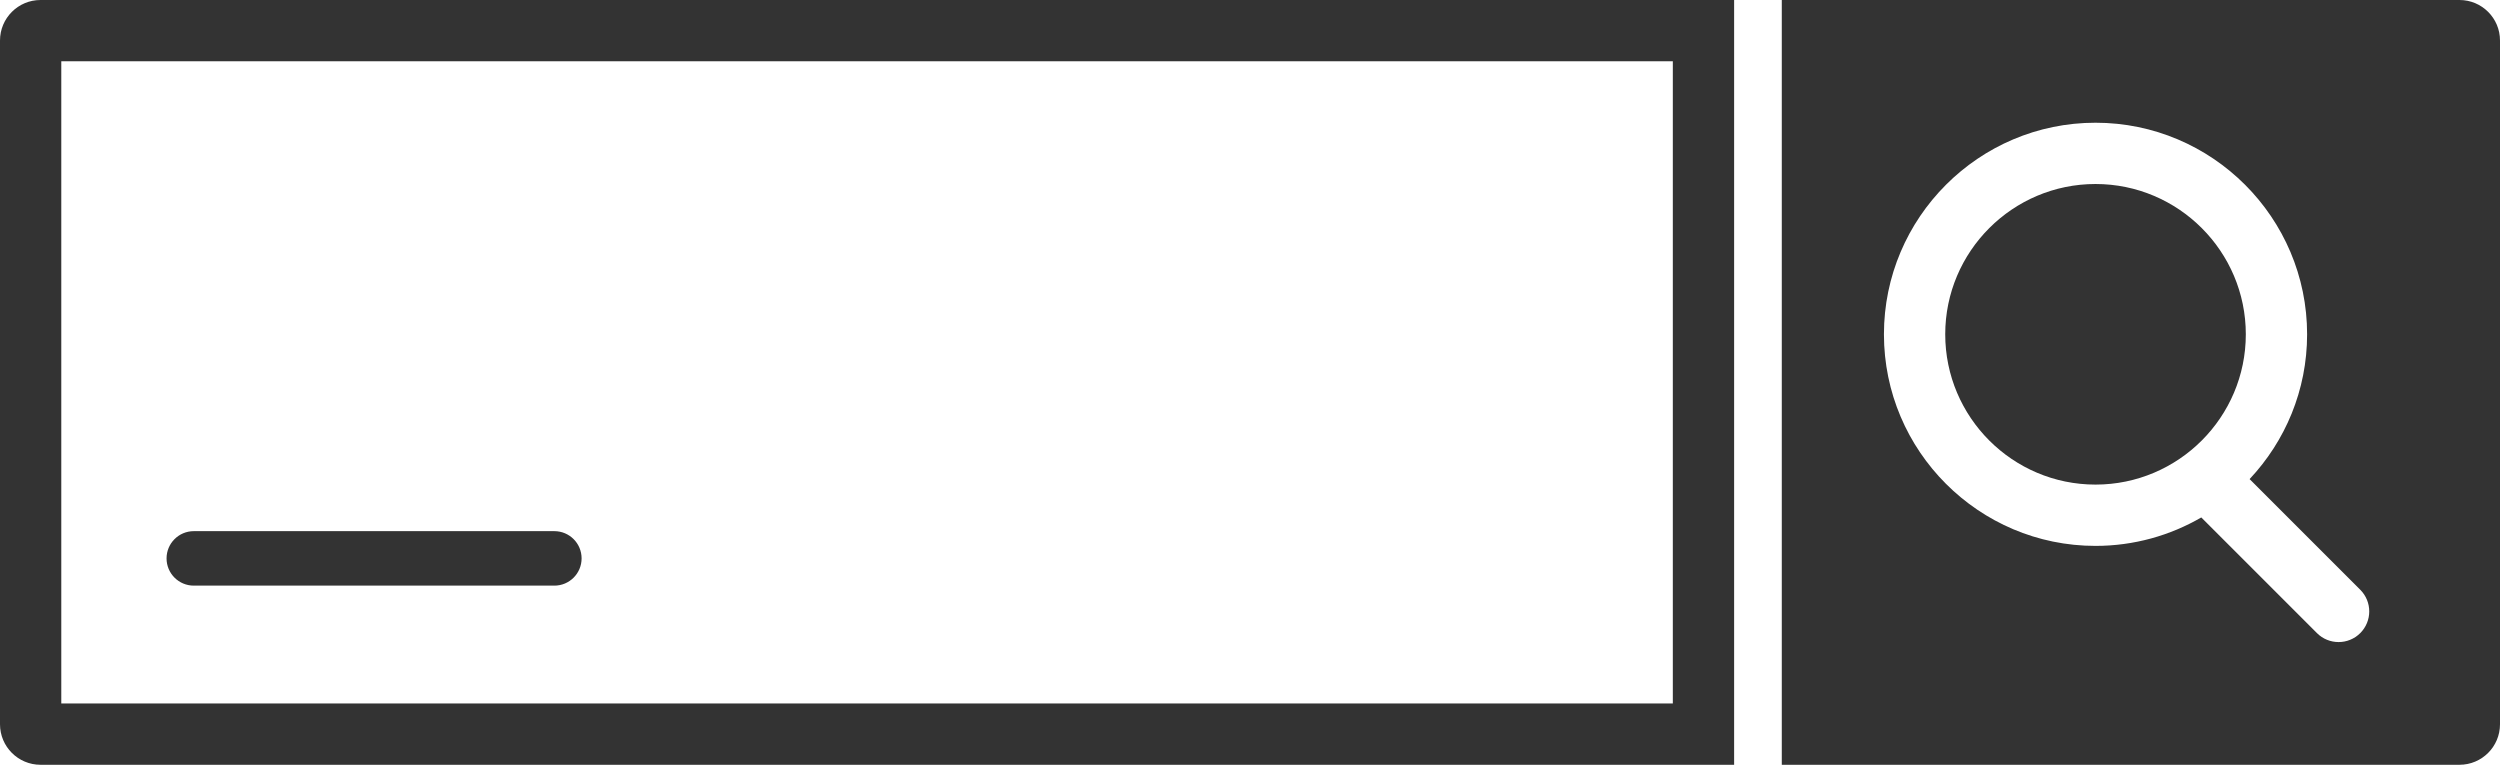
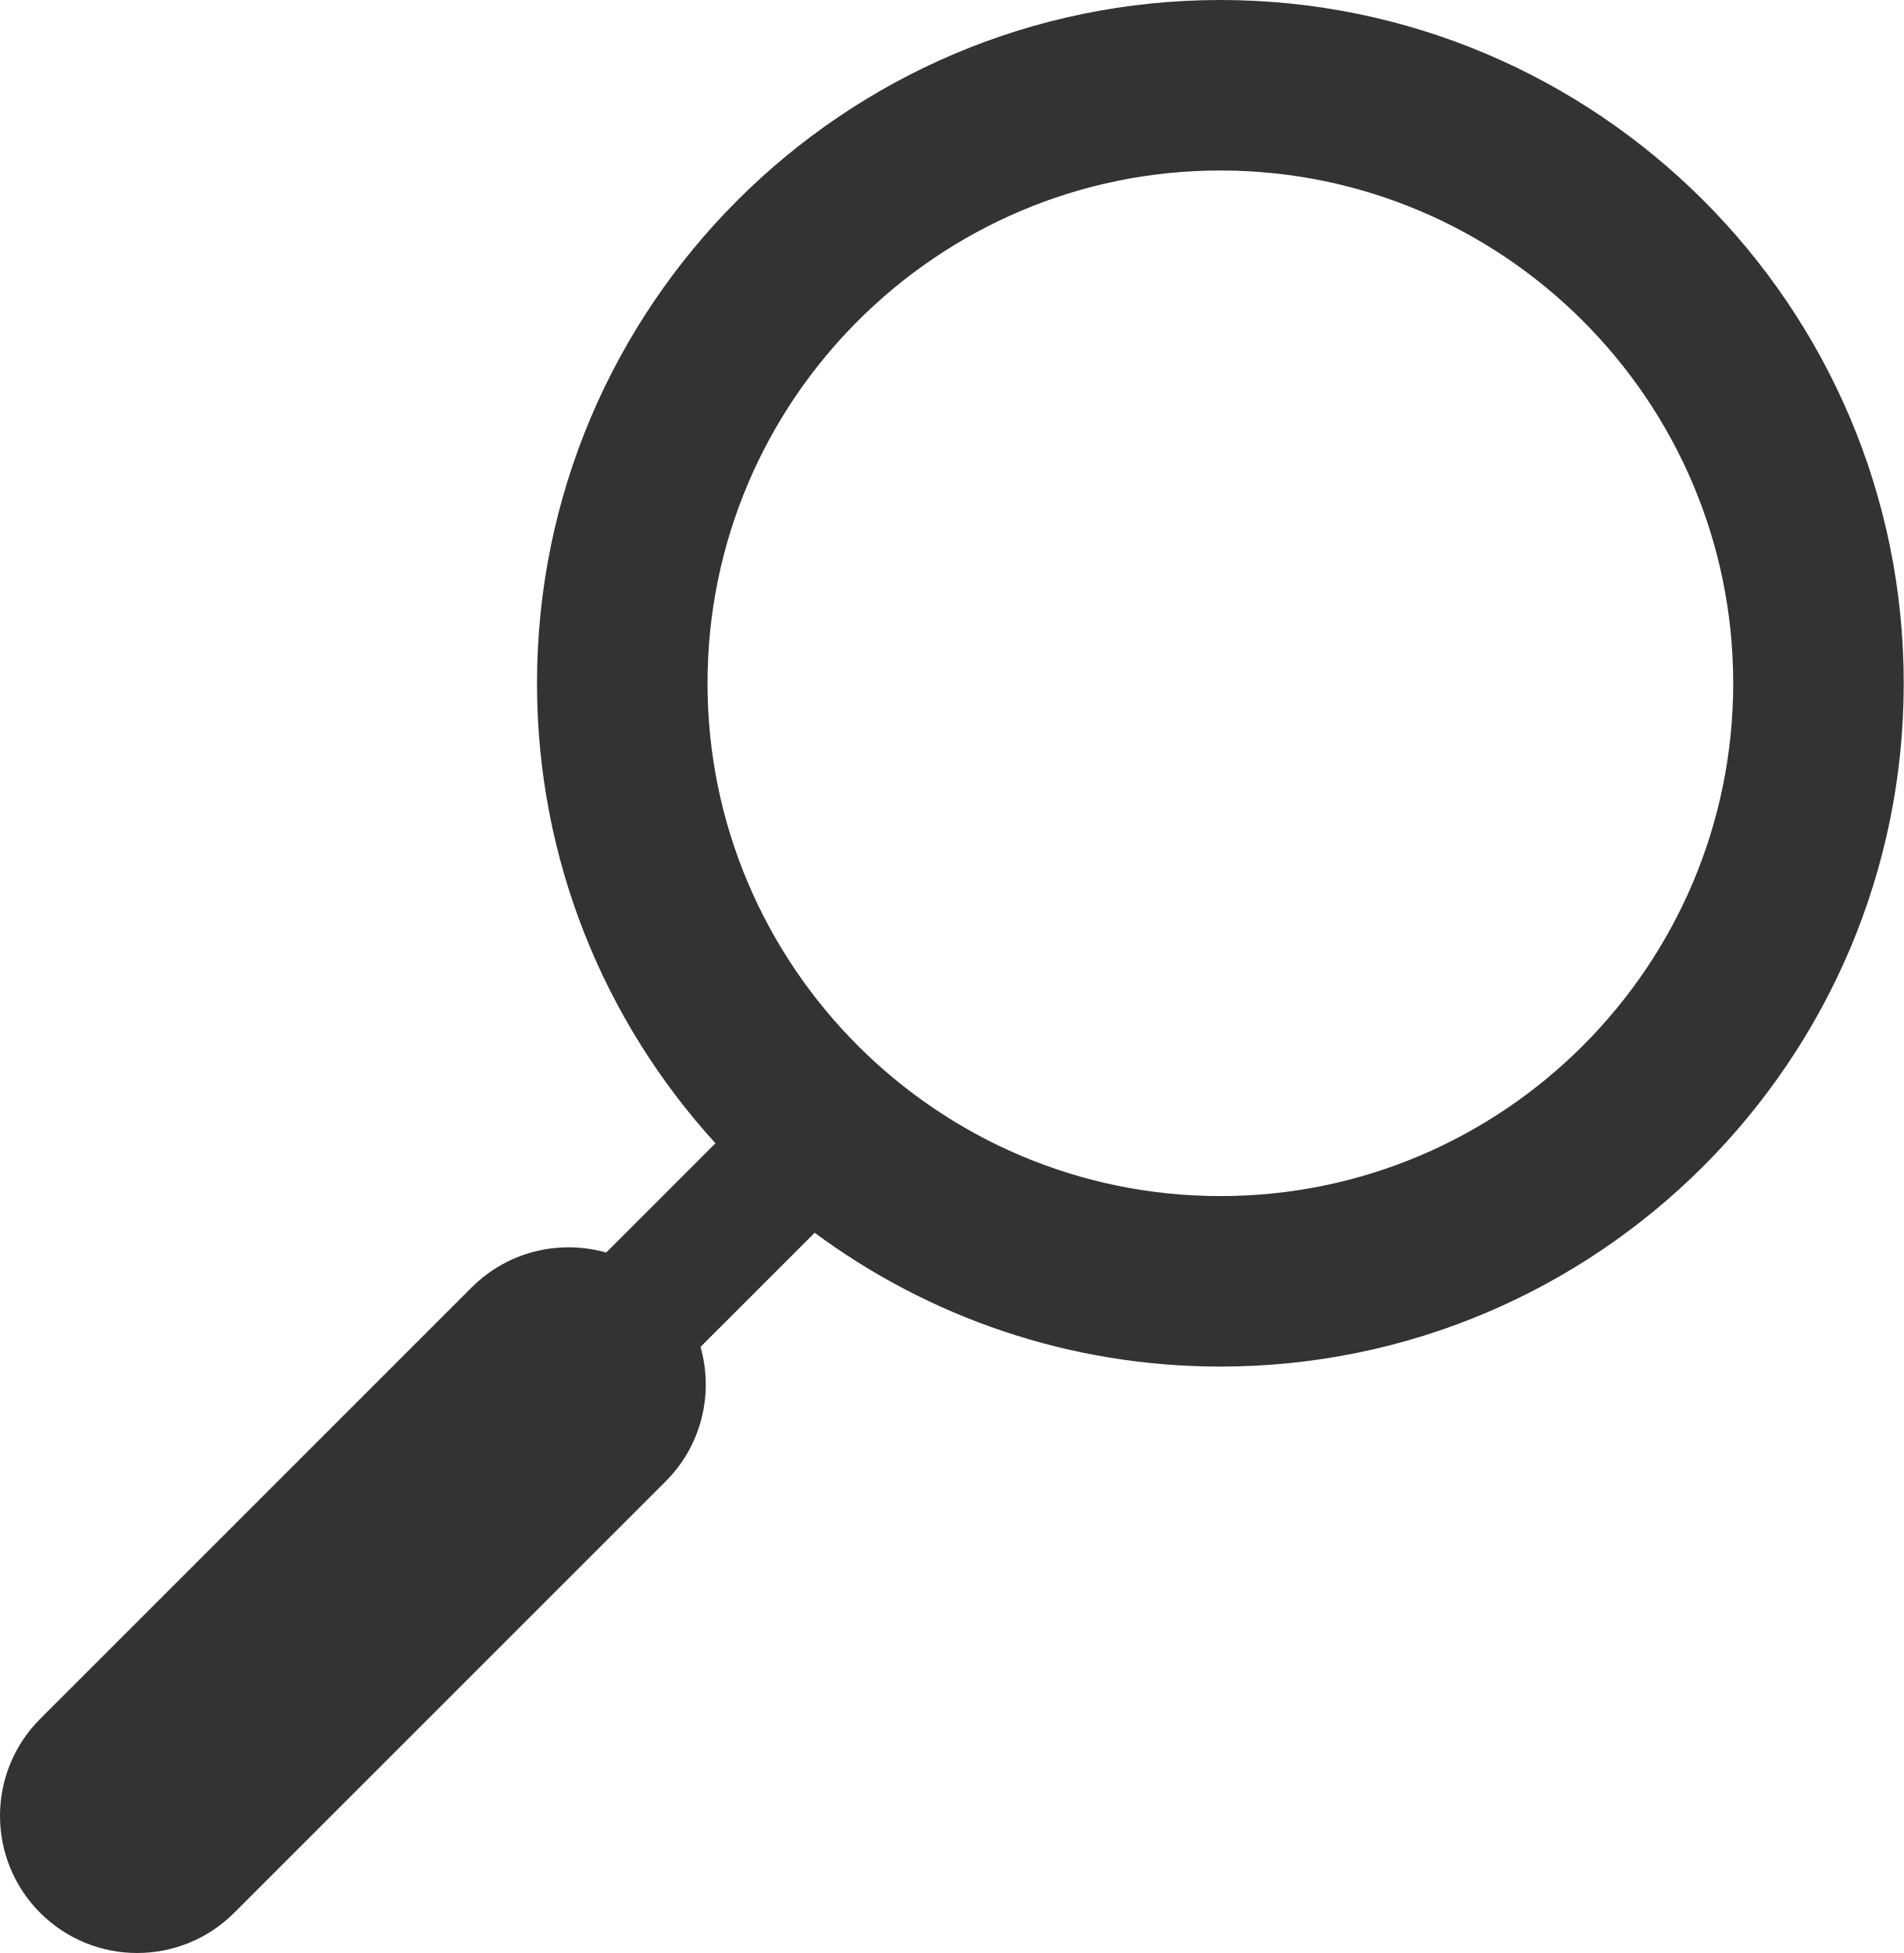
- <svg xmlns="http://www.w3.org/2000/svg" version="1.1" id="Layer_1" x="0px" y="0px" width="367.102" height="112.301" viewBox="0 0 367.102 112.301" enable-background="new 0 0 400 400" xml:space="preserve">
-   <defs id="defs80" />
-   <g id="g51" transform="translate(-17.1,-121.739)" style="fill:#333333;fill-opacity:1">
-     <path d="m 262.739,130.739 0,94.301 -236.639,0 0,-94.301 236.639,0 m 9,-9 -248.686,0 c -3.288,0 -5.953,2.665 -5.953,5.953 l 0,100.396 c 0,3.287 2.665,5.952 5.953,5.952 l 248.687,0 0,-112.301 -0.001,0 z" id="path53" style="fill:#333333;fill-opacity:1" />
-     <g id="g55" style="fill:#333333;fill-opacity:1">
-       <path d="m 324.808,148.759 c -12.169,0 -22.069,9.9 -22.069,22.069 0,12.169 9.9,22.069 22.069,22.069 12.169,0 22.069,-9.9 22.069,-22.069 0,-12.169 -9.9,-22.069 -22.069,-22.069 z" id="path57" style="fill:#333333;fill-opacity:1" />
-     </g>
-     <path d="m 98.503,207.734 -52.946,0 c -2.209,0 -4,-1.791 -4,-4 0,-2.209 1.791,-4 4,-4 l 52.946,0 c 2.209,0 4,1.791 4,4 0,2.209 -1.791,4 -4,4 z" id="path59" style="fill:#333333;fill-opacity:1" />
-     <g id="VGM4vC_2_" style="fill:#333333;fill-opacity:1">
-       <g id="g62" style="fill:#333333;fill-opacity:1">
-         <g id="g64" style="fill:#333333;fill-opacity:1">
-           <g id="g68" style="fill:#333333;fill-opacity:1">
-             <g id="g74" style="fill:#333333;fill-opacity:1">
-               <path d="m 378.25,121.739 -99.511,0 0,112.301 c 38.435,4e-5 -21.263,0 99.51,0 3.288,0 5.953,-2.665 5.953,-5.952 l 0,-100.396 c 10e-4,-3.288 -2.664,-5.953 -5.952,-5.953 z m -14.567,92.963 c -0.878,0.879 -2.03,1.318 -3.182,1.318 -1.152,0 -2.304,-0.439 -3.182,-1.318 l -16.981,-16.981 c -4.573,2.65 -9.875,4.177 -15.53,4.177 -17.132,0 -31.069,-13.938 -31.069,-31.069 0,-17.131 13.938,-31.069 31.069,-31.069 17.131,0 31.069,13.938 31.069,31.069 0,8.22 -3.214,15.698 -8.444,21.261 l 16.25,16.25 c 1.757,1.756 1.757,4.605 0,6.362 z" id="path76" style="fill:#333333;fill-opacity:1" />
-             </g>
-           </g>
-         </g>
-       </g>
-     </g>
+ <svg xmlns="http://www.w3.org/2000/svg" version="1.1" id="Layer_1" x="0px" y="0px" width="256.774" height="263.447" viewBox="0 0 256.774 263.447" enable-background="new 0 0 400 400" xml:space="preserve">
+   <defs id="defs299" />
+   <g id="g279" style="fill:#333333" transform="translate(-26.00225,-121.014)">
+     <path d="m 190.604,121.014 c -50.824,0 -92.172,41.348 -92.172,92.172 0,23.875 9.125,45.658 24.07,62.047 l -14.741,14.741 c -6.241,-1.769 -13.229,-0.206 -18.142,4.707 L 31.421,352.88 c -7.225,7.225 -7.225,18.938 0,26.162 3.612,3.612 8.347,5.419 13.082,5.419 4.735,0 9.469,-1.807 13.082,-5.419 l 58.199,-58.199 c 4.913,-4.913 6.476,-11.9 4.707,-18.142 l 15.393,-15.393 c 15.314,11.336 34.248,18.049 54.721,18.049 50.824,0 92.171,-41.348 92.171,-92.172 0,-50.824 -41.348,-92.171 -92.172,-92.171 z m 0,161.343 c -38.142,0 -69.172,-31.03 -69.172,-69.172 0,-38.142 31.03,-69.172 69.172,-69.172 38.141,0 69.171,31.03 69.171,69.172 0,38.142 -31.029,69.172 -69.171,69.172 z" id="path285" style="fill:#333333" />
  </g>
</svg>
